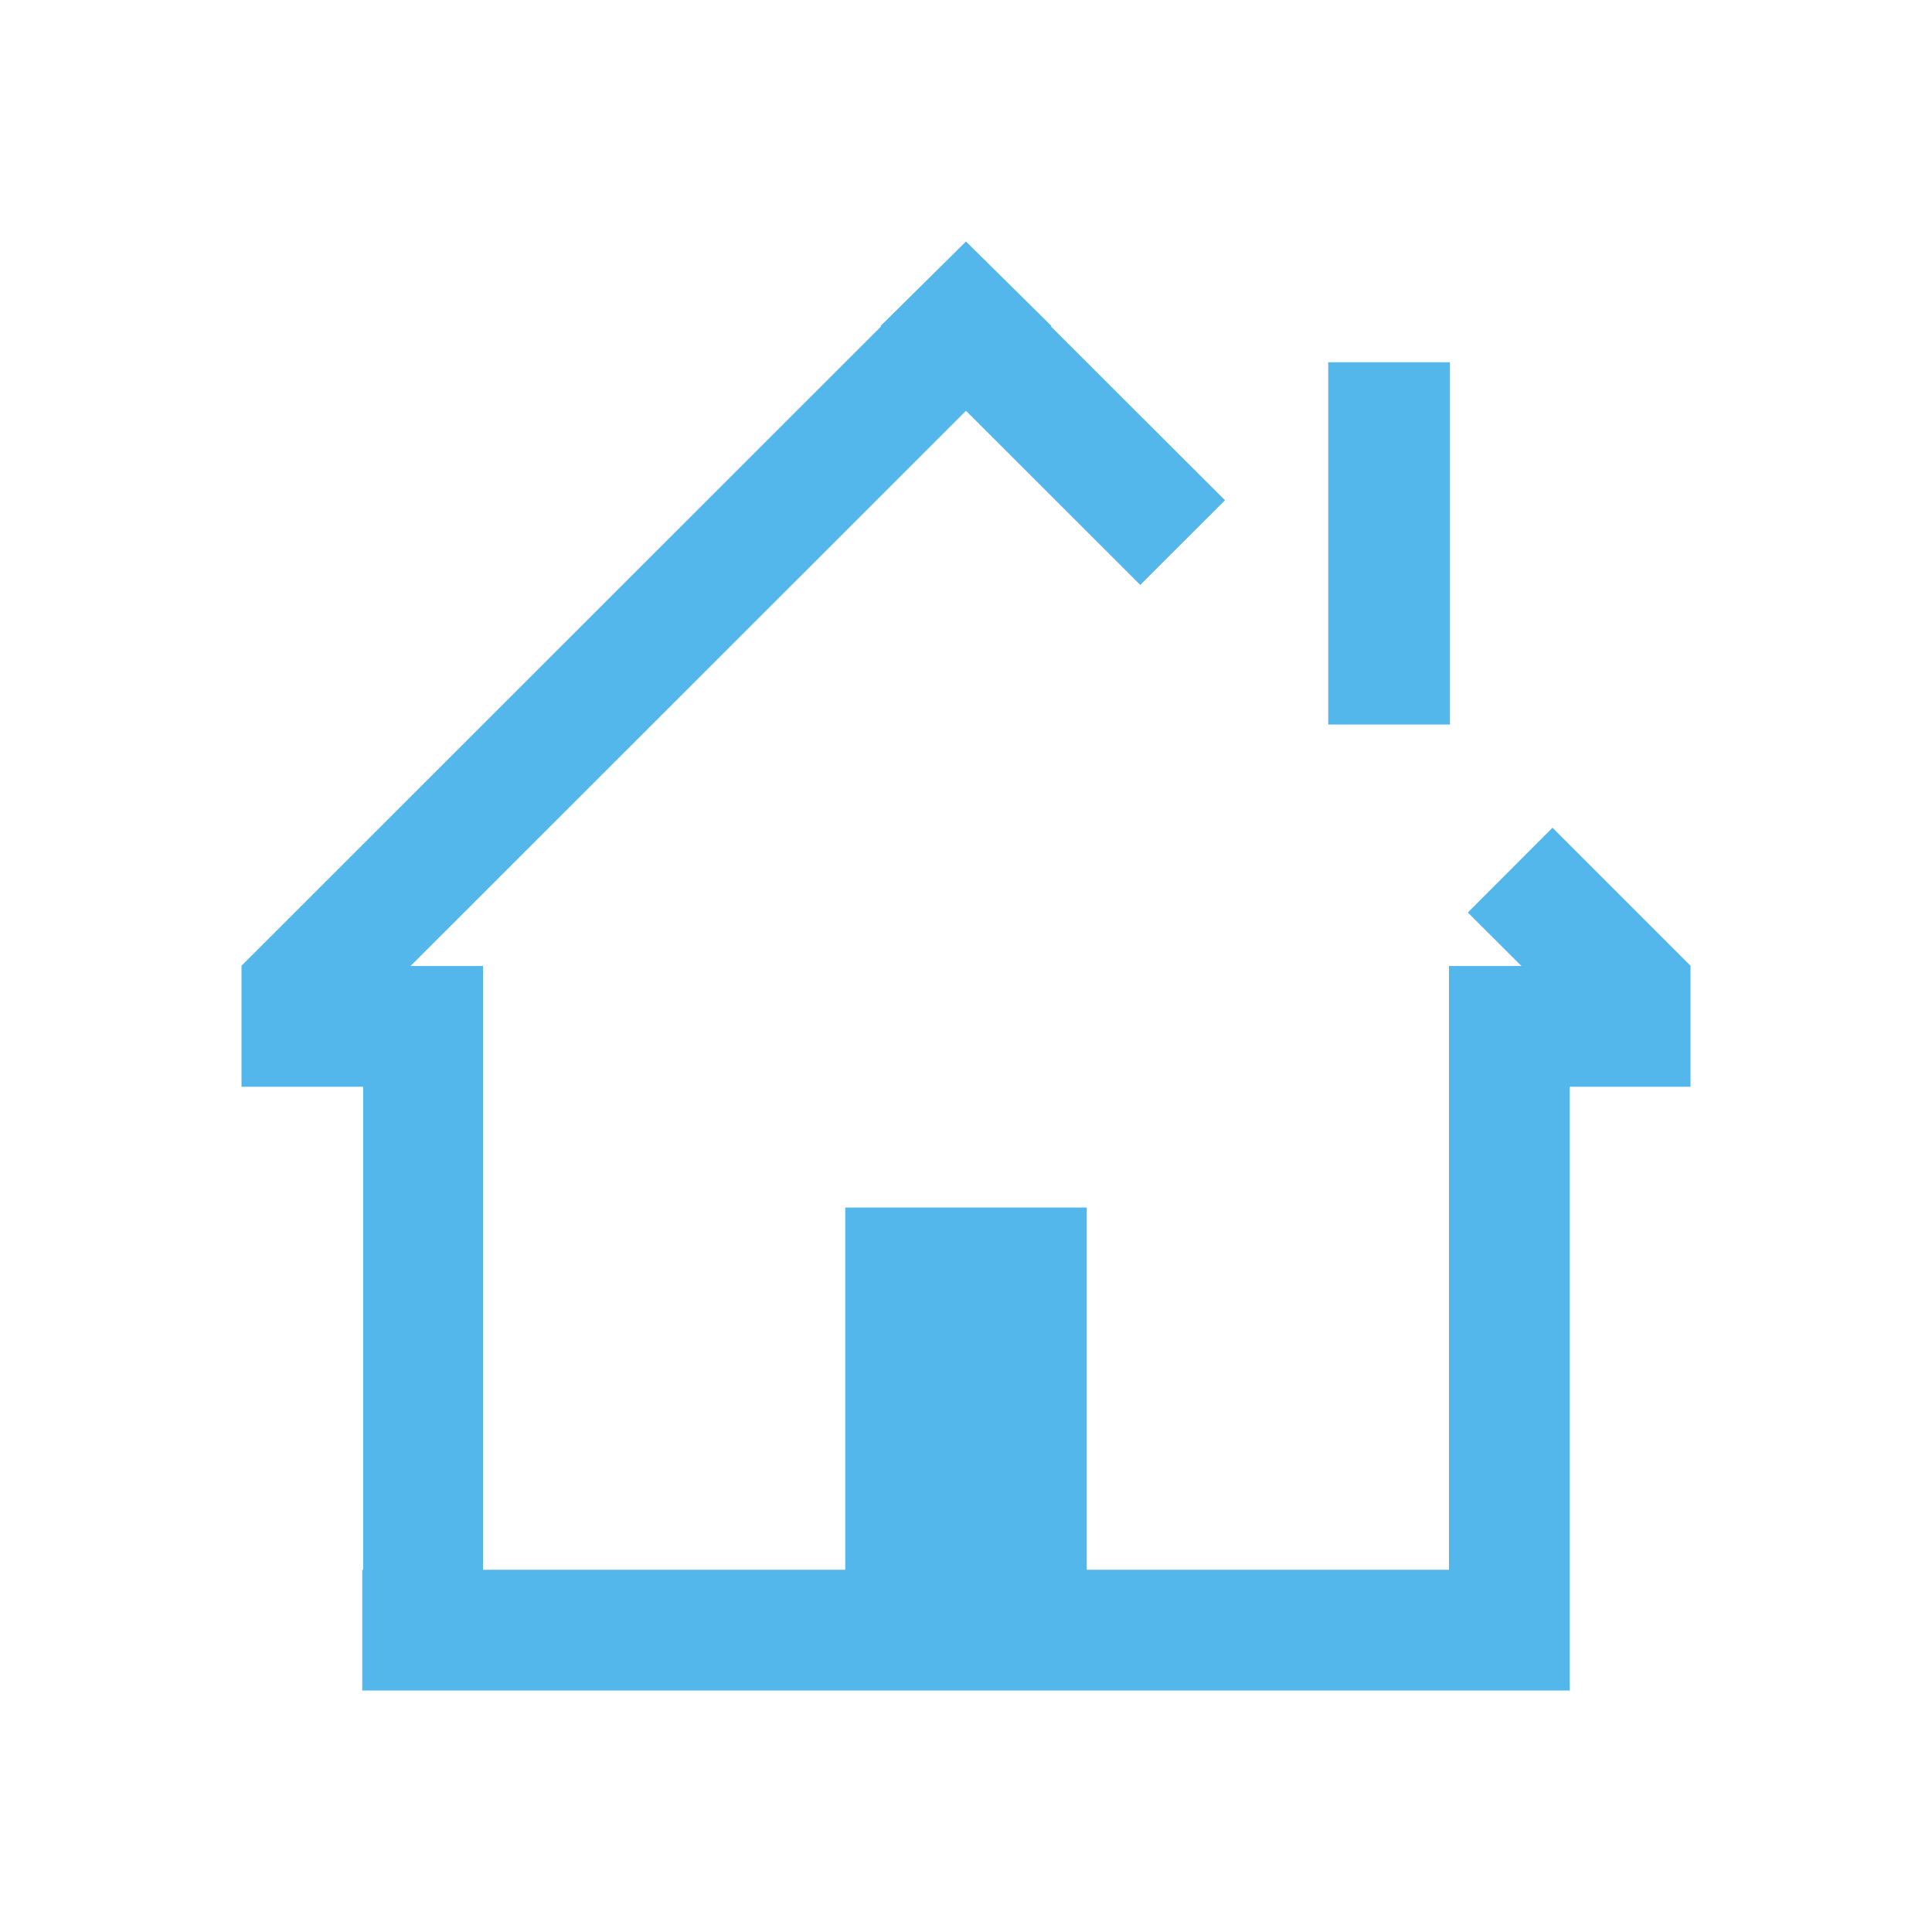
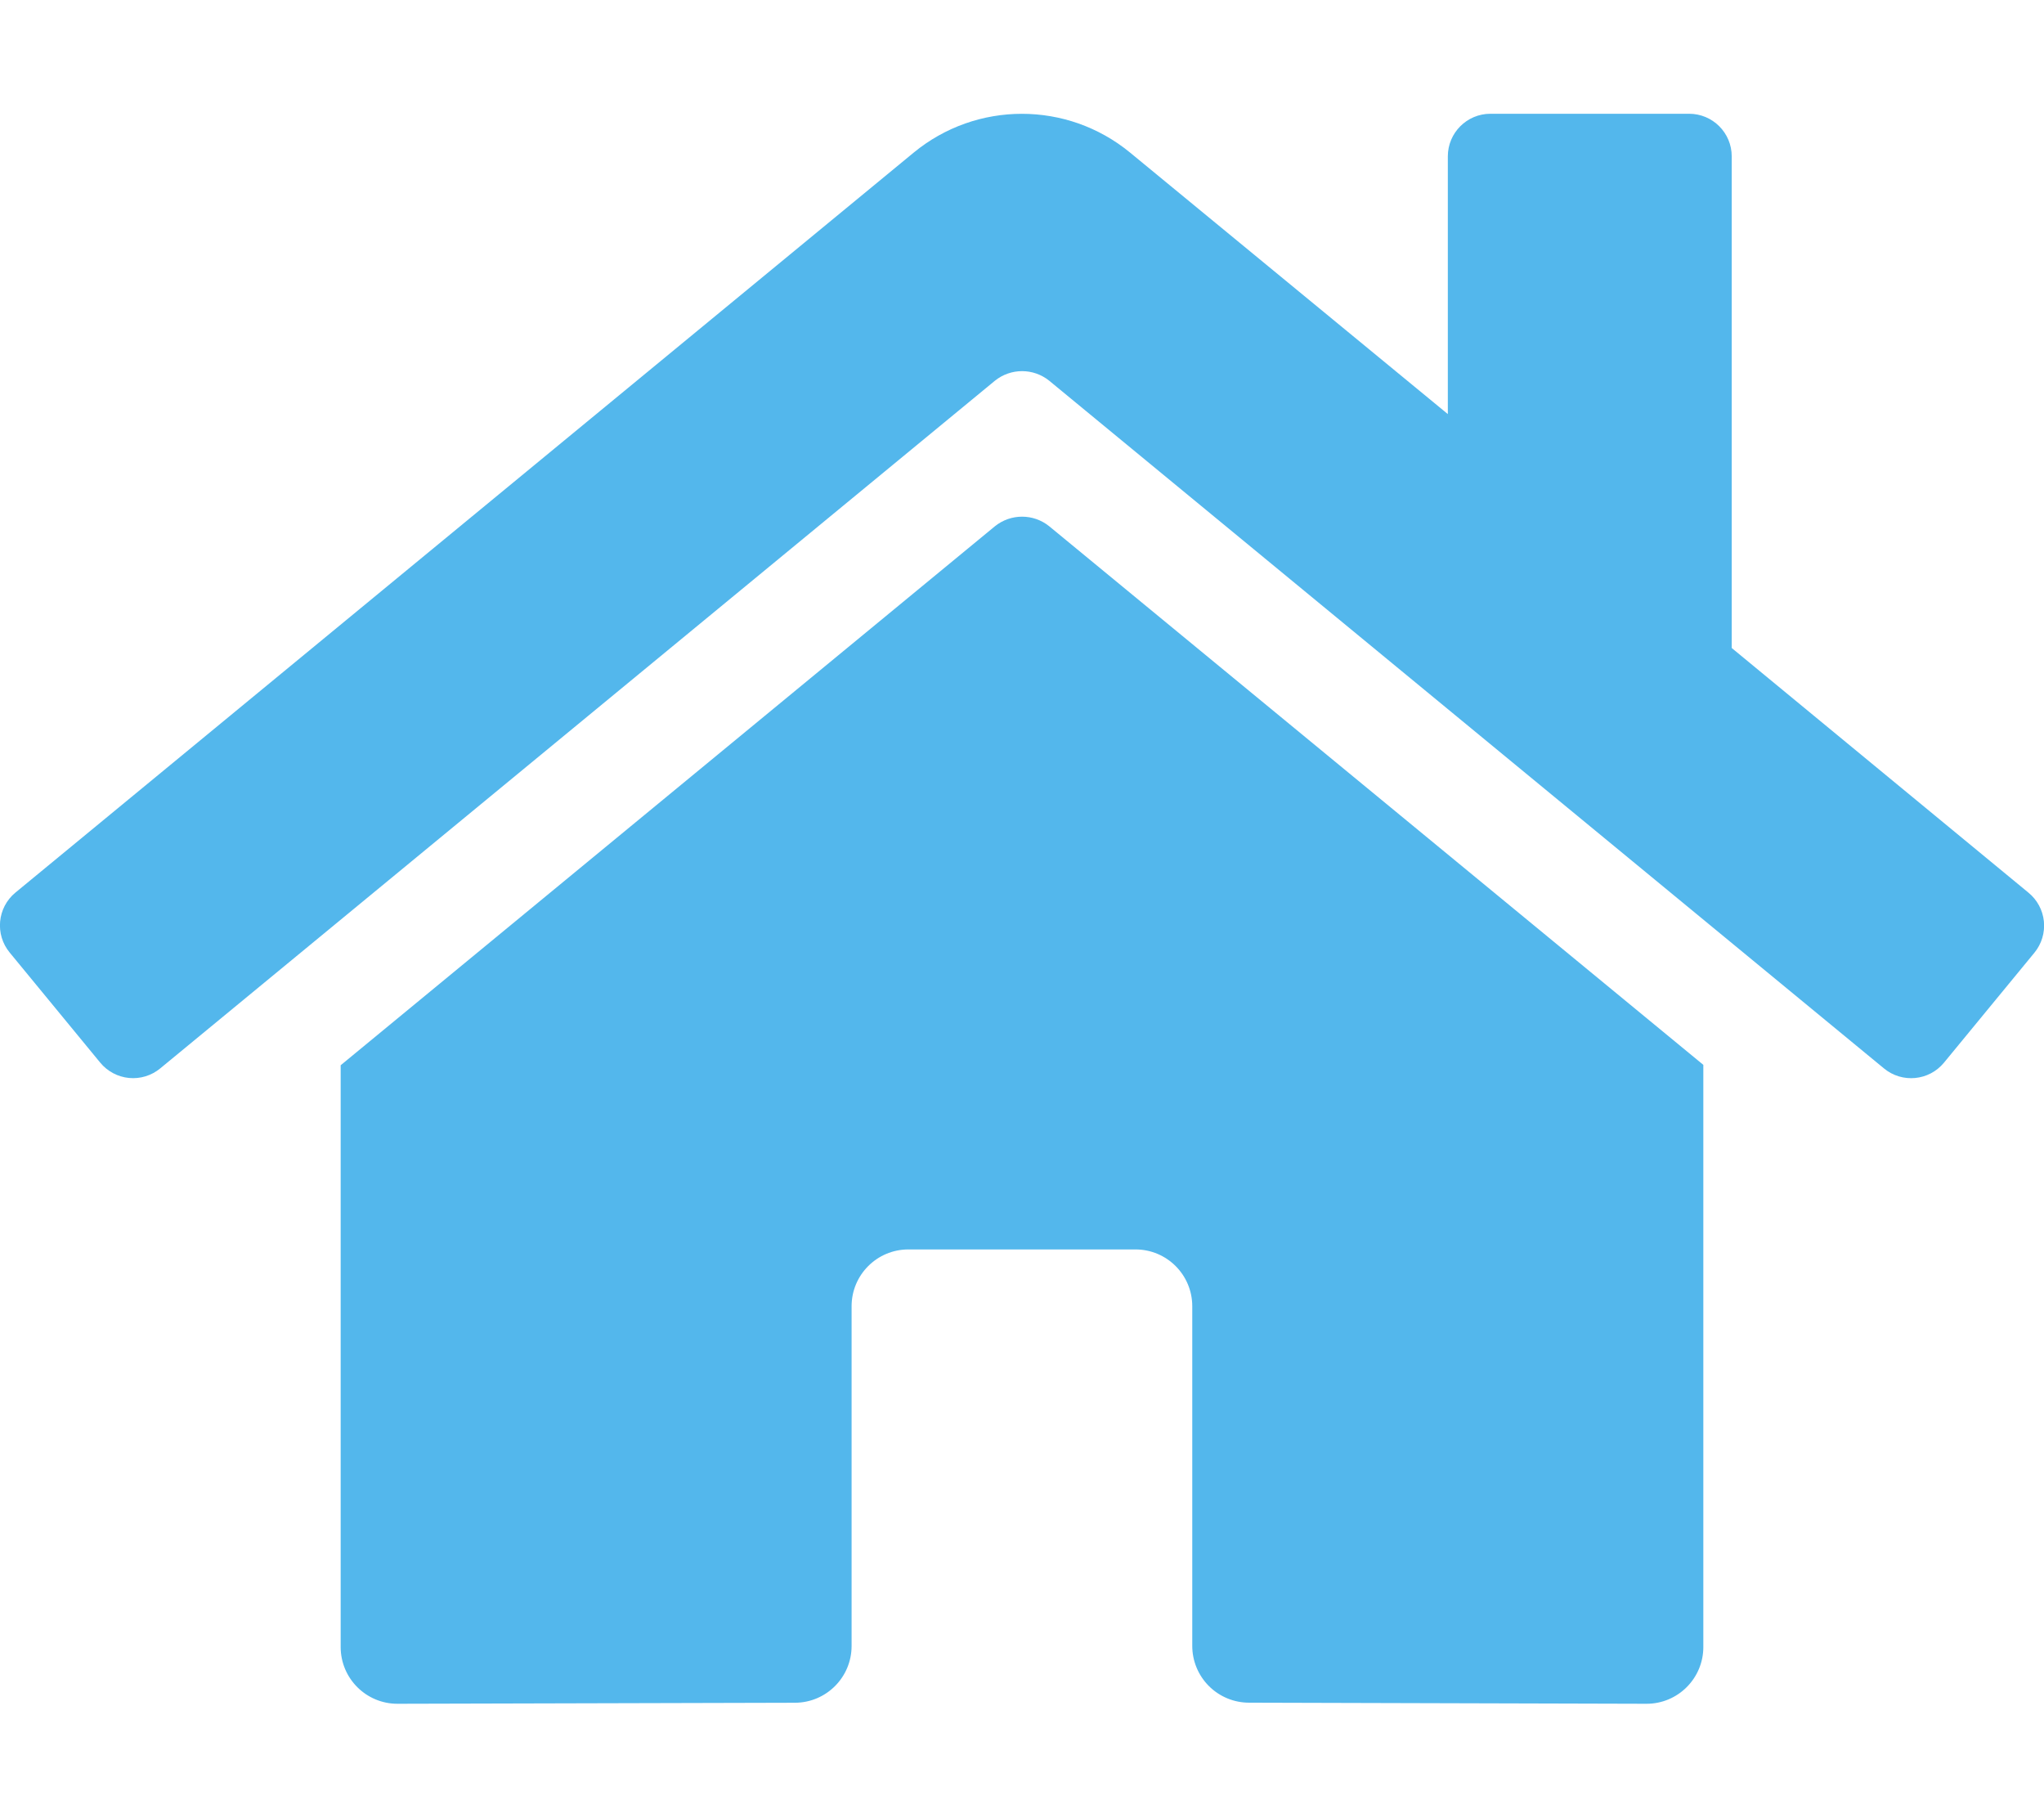
- <svg xmlns="http://www.w3.org/2000/svg" viewBox="0 0 16 16">
-   <defs id="defs3051" color="#53b7ec" fill="#53b7ec" style="">
-     <style type="text/css" id="current-color-scheme">
-       .ColorScheme-Text {
-         color:#232629;
-       }
-       </style>
-   </defs>
-   <path style="" d="M 8 2 L 7.293 2.699 L 7.297 2.703 L 2 7.998 L 2 8 L 2 9 L 3.008 9 L 3.008 13 L 3 13 L 3 14 L 13 14 L 13 13 L 13 9 L 14 9 L 14 8 L 14 7.998 L 12.857 6.855 L 12.156 7.557 L 12.6 8 L 12 8 L 12 13 L 9 13 L 9 10 L 7 10 L 7 13 L 4 13 L 4 9 L 4 8 L 3.4 8 L 7.998 3.404 L 8 3.406 L 8.002 3.404 L 9.443 4.844 L 10.145 4.143 L 8.703 2.703 L 8.707 2.699 L 8 2 z M 11 3 L 11 6 L 12.008 6 L 12.008 3 L 11 3 z " class="ColorScheme-Text" color="#53b7ec" fill="#53b7ec" />
+ <svg xmlns="http://www.w3.org/2000/svg" aria-hidden="true" focusable="false" data-prefix="fas" data-icon="home" role="img" viewBox="0 0 576 512" class="svg-inline--fa fa-home fa-w-18 fa-9x">
+   <path fill="#53b7ec" d="M280.37 148.26L96 300.11V464a16 16 0 0 0 16 16l112.06-.29a16 16 0 0 0 15.92-16V368a16 16 0 0 1 16-16h64a16 16 0 0 1 16 16v95.64a16 16 0 0 0 16 16.05L464 480a16 16 0 0 0 16-16V300L295.67 148.26a12.19 12.19 0 0 0-15.3 0zM571.6 251.47L488 182.56V44.05a12 12 0 0 0-12-12h-56a12 12 0 0 0-12 12v72.61L318.47 43a48 48 0 0 0-61 0L4.34 251.47a12 12 0 0 0-1.6 16.9l25.5 31A12 12 0 0 0 45.15 301l235.22-193.74a12.19 12.19 0 0 1 15.3 0L530.9 301a12 12 0 0 0 16.9-1.6l25.5-31a12 12 0 0 0-1.7-16.93z" class="" color="#53b7ec" style="" />
</svg>
